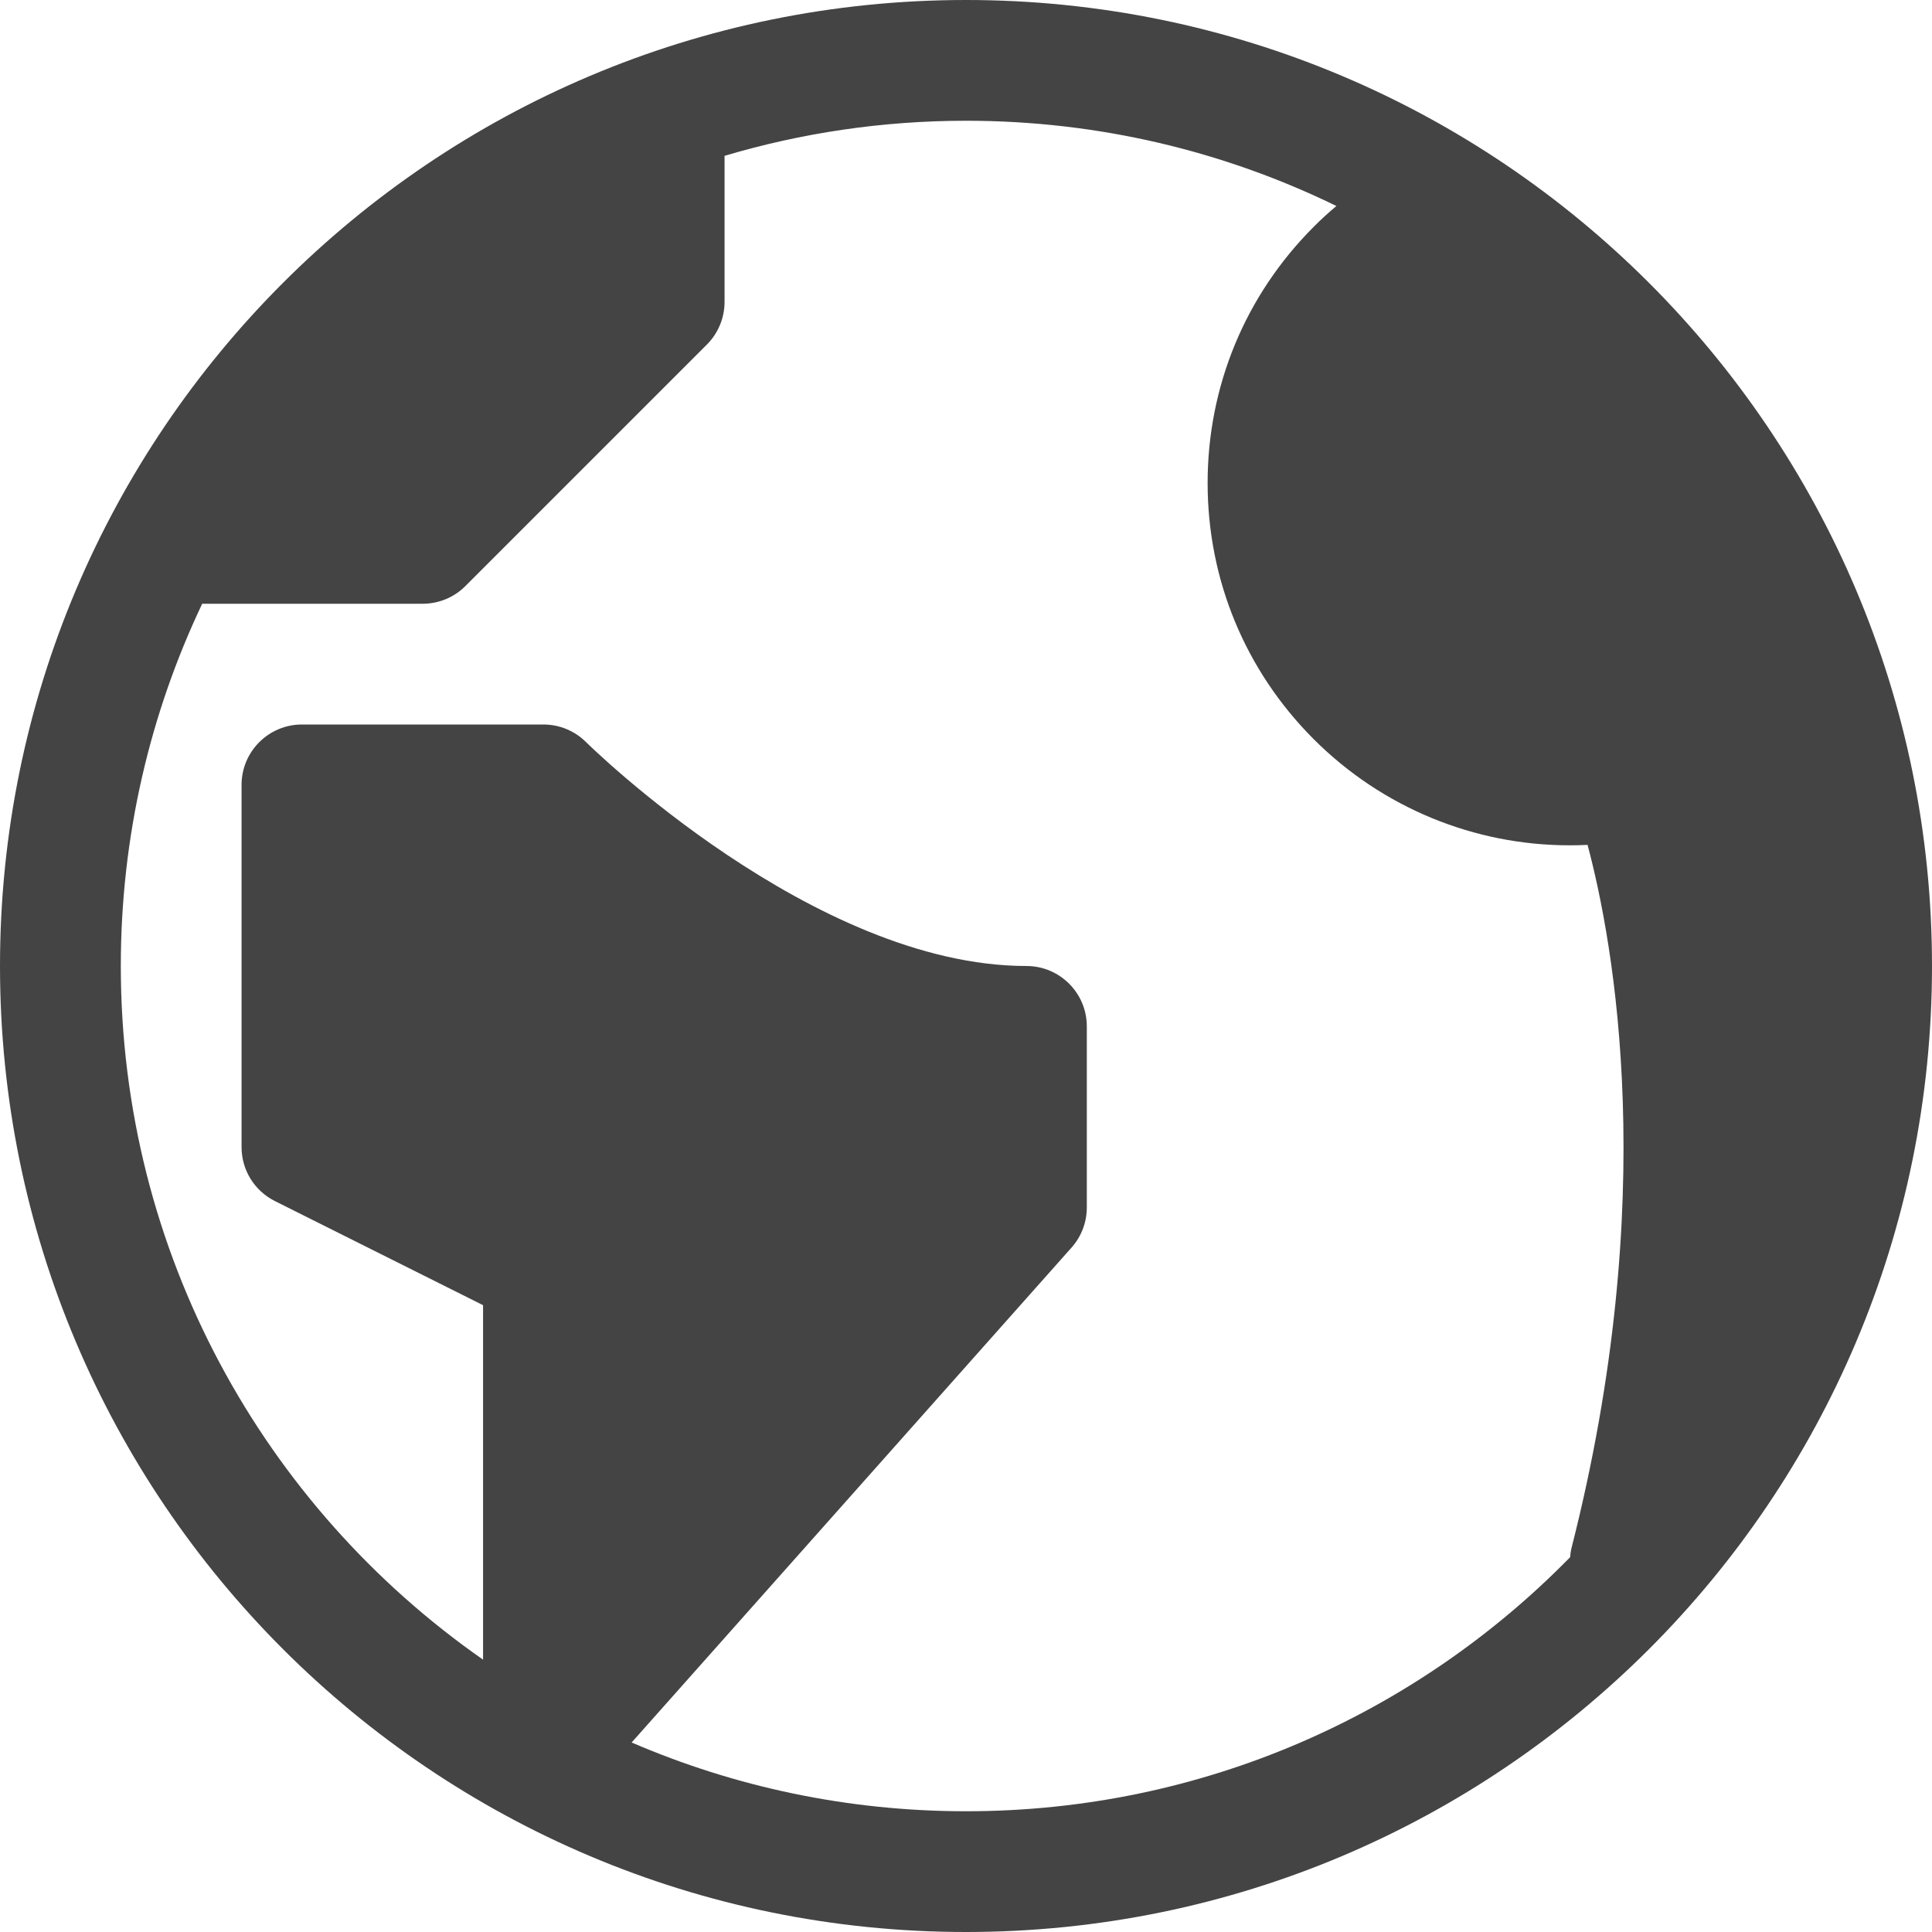
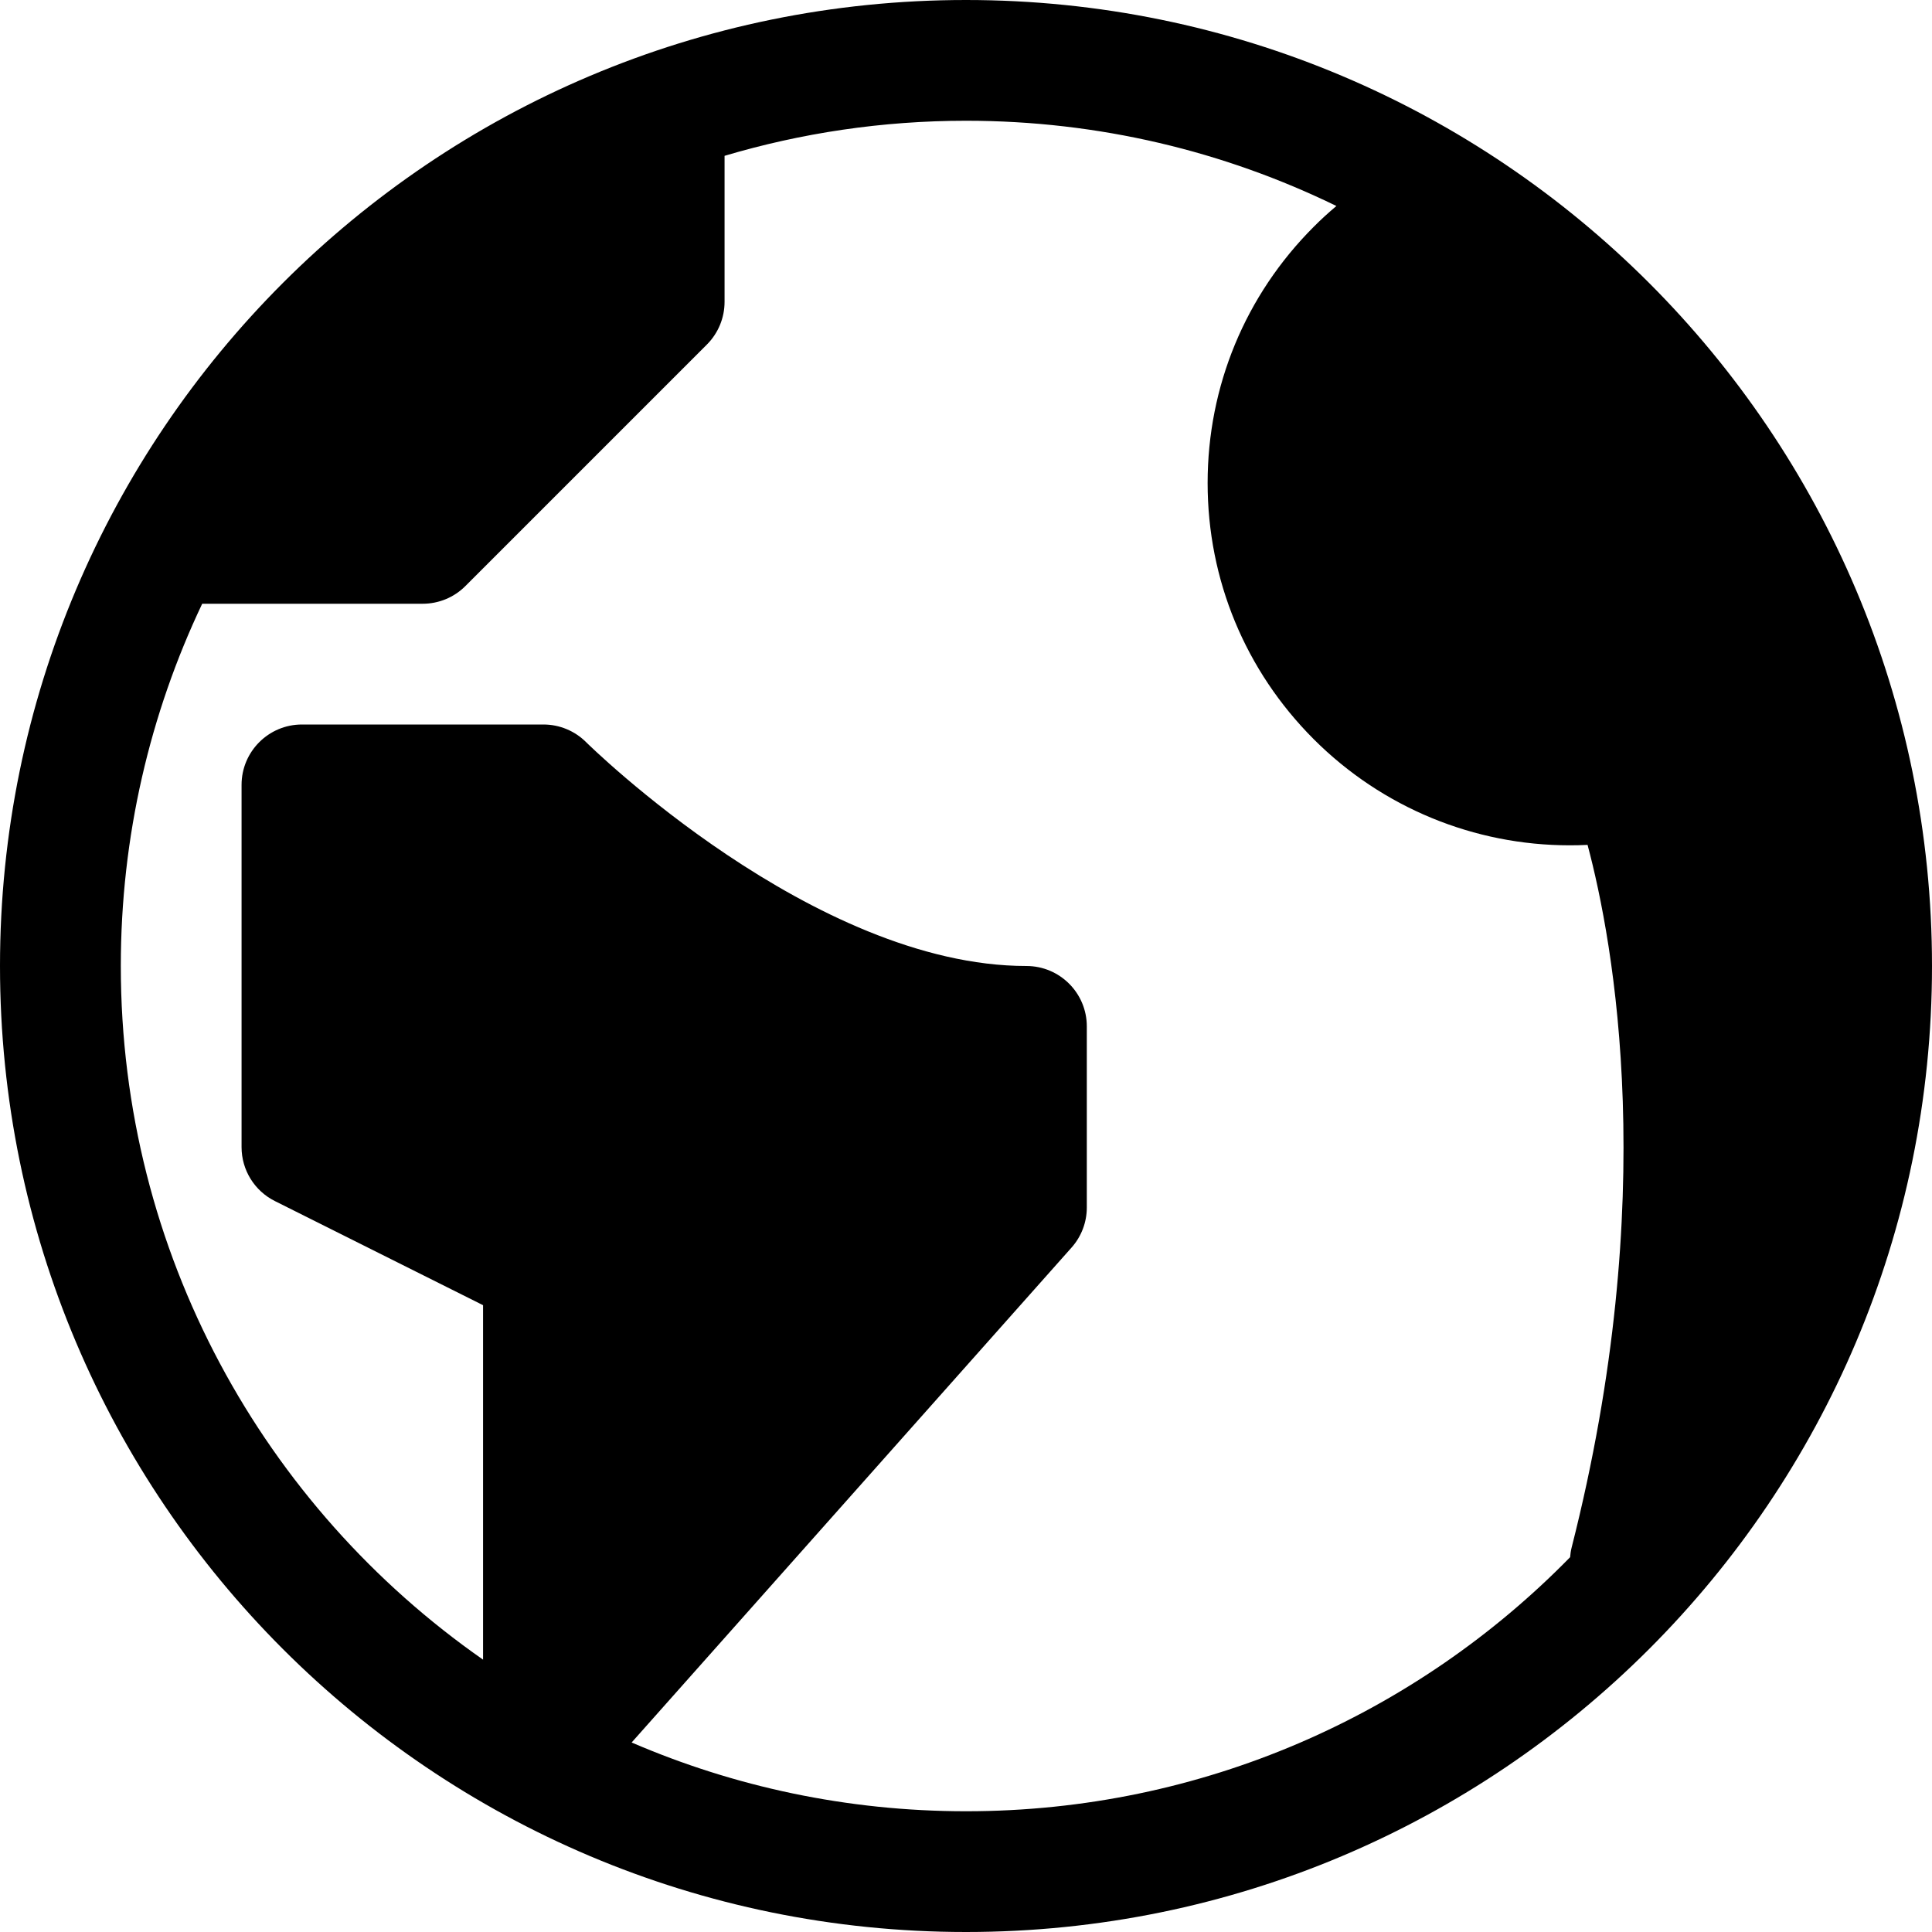
<svg xmlns="http://www.w3.org/2000/svg" version="1.1" width="32" height="32" viewBox="0 0 32 32">
-   <path fill="#444444" d="M16 0c-8.837 0-16 7.163-16 16s7.163 16 16 16 16-7.163 16-16-7.163-16-16-16zM16 30c-1.967 0-3.84-0.407-5.538-1.139l7.286-8.197c0.163-0.183 0.253-0.419 0.253-0.664v-3c0-0.552-0.448-1-1-1-3.531 0-7.256-3.671-7.293-3.707-0.188-0.188-0.442-0.293-0.707-0.293h-4c-0.552 0-1 0.448-1 1v6c0 0.379 0.214 0.725 0.553 0.894l3.447 1.724v5.871c-3.627-2.53-6-6.732-6-11.489 0-2.147 0.484-4.181 1.348-6h3.652c0.265 0 0.52-0.105 0.707-0.293l4-4c0.188-0.188 0.293-0.442 0.293-0.707v-2.419c1.268-0.377 2.61-0.581 4-0.581 2.2 0 4.281 0.508 6.134 1.412-0.13 0.109-0.256 0.224-0.376 0.345-1.133 1.133-1.757 2.64-1.757 4.243s0.624 3.109 1.757 4.243c1.139 1.139 2.663 1.758 4.239 1.758 0.099 0 0.198-0.002 0.297-0.007 0.432 1.619 1.211 5.833-0.263 11.635-0.014 0.055-0.022 0.109-0.026 0.163-2.541 2.596-6.084 4.208-10.004 4.208z" />
+   <path d="M16 0c-8.837 0-16 7.163-16 16s7.163 16 16 16 16-7.163 16-16-7.163-16-16-16zM16 30c-1.967 0-3.84-0.407-5.538-1.139l7.286-8.197c0.163-0.183 0.253-0.419 0.253-0.664v-3c0-0.552-0.448-1-1-1-3.531 0-7.256-3.671-7.293-3.707-0.188-0.188-0.442-0.293-0.707-0.293h-4c-0.552 0-1 0.448-1 1v6c0 0.379 0.214 0.725 0.553 0.894l3.447 1.724v5.871c-3.627-2.53-6-6.732-6-11.489 0-2.147 0.484-4.181 1.348-6h3.652c0.265 0 0.52-0.105 0.707-0.293l4-4c0.188-0.188 0.293-0.442 0.293-0.707v-2.419c1.268-0.377 2.61-0.581 4-0.581 2.2 0 4.281 0.508 6.134 1.412-0.13 0.109-0.256 0.224-0.376 0.345-1.133 1.133-1.757 2.64-1.757 4.243s0.624 3.109 1.757 4.243c1.139 1.139 2.663 1.758 4.239 1.758 0.099 0 0.198-0.002 0.297-0.007 0.432 1.619 1.211 5.833-0.263 11.635-0.014 0.055-0.022 0.109-0.026 0.163-2.541 2.596-6.084 4.208-10.004 4.208z" />
</svg>
